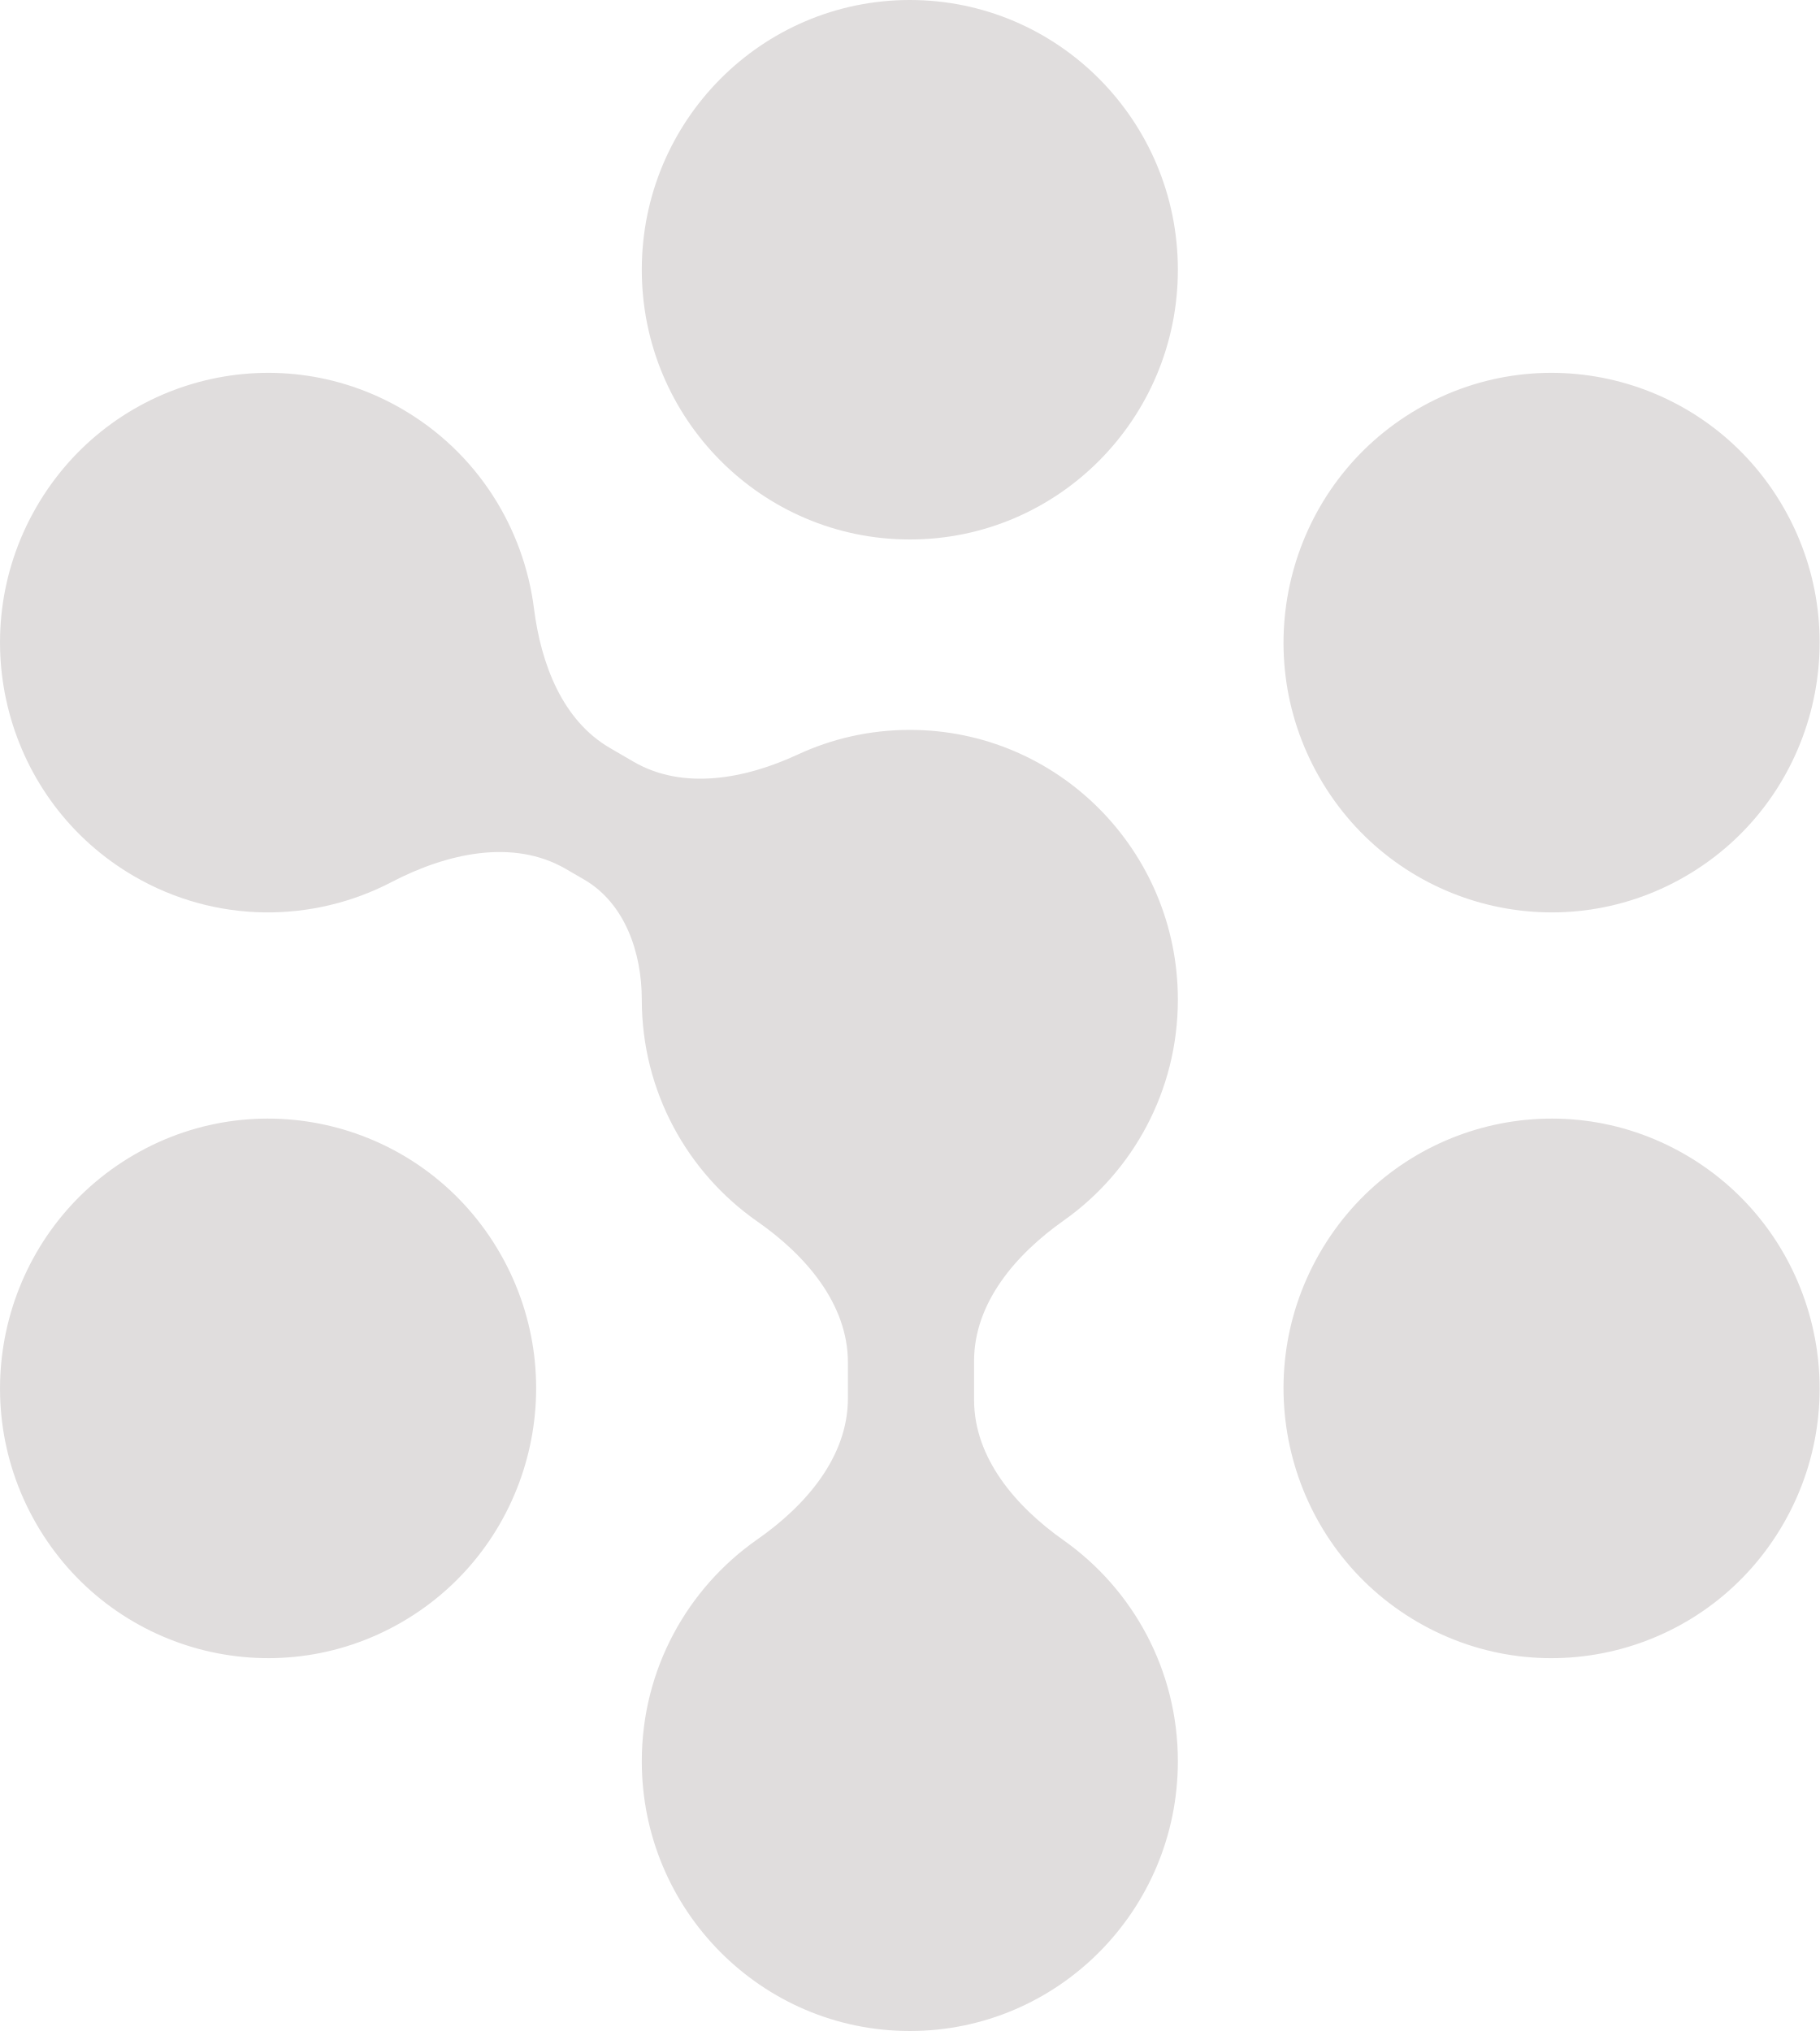
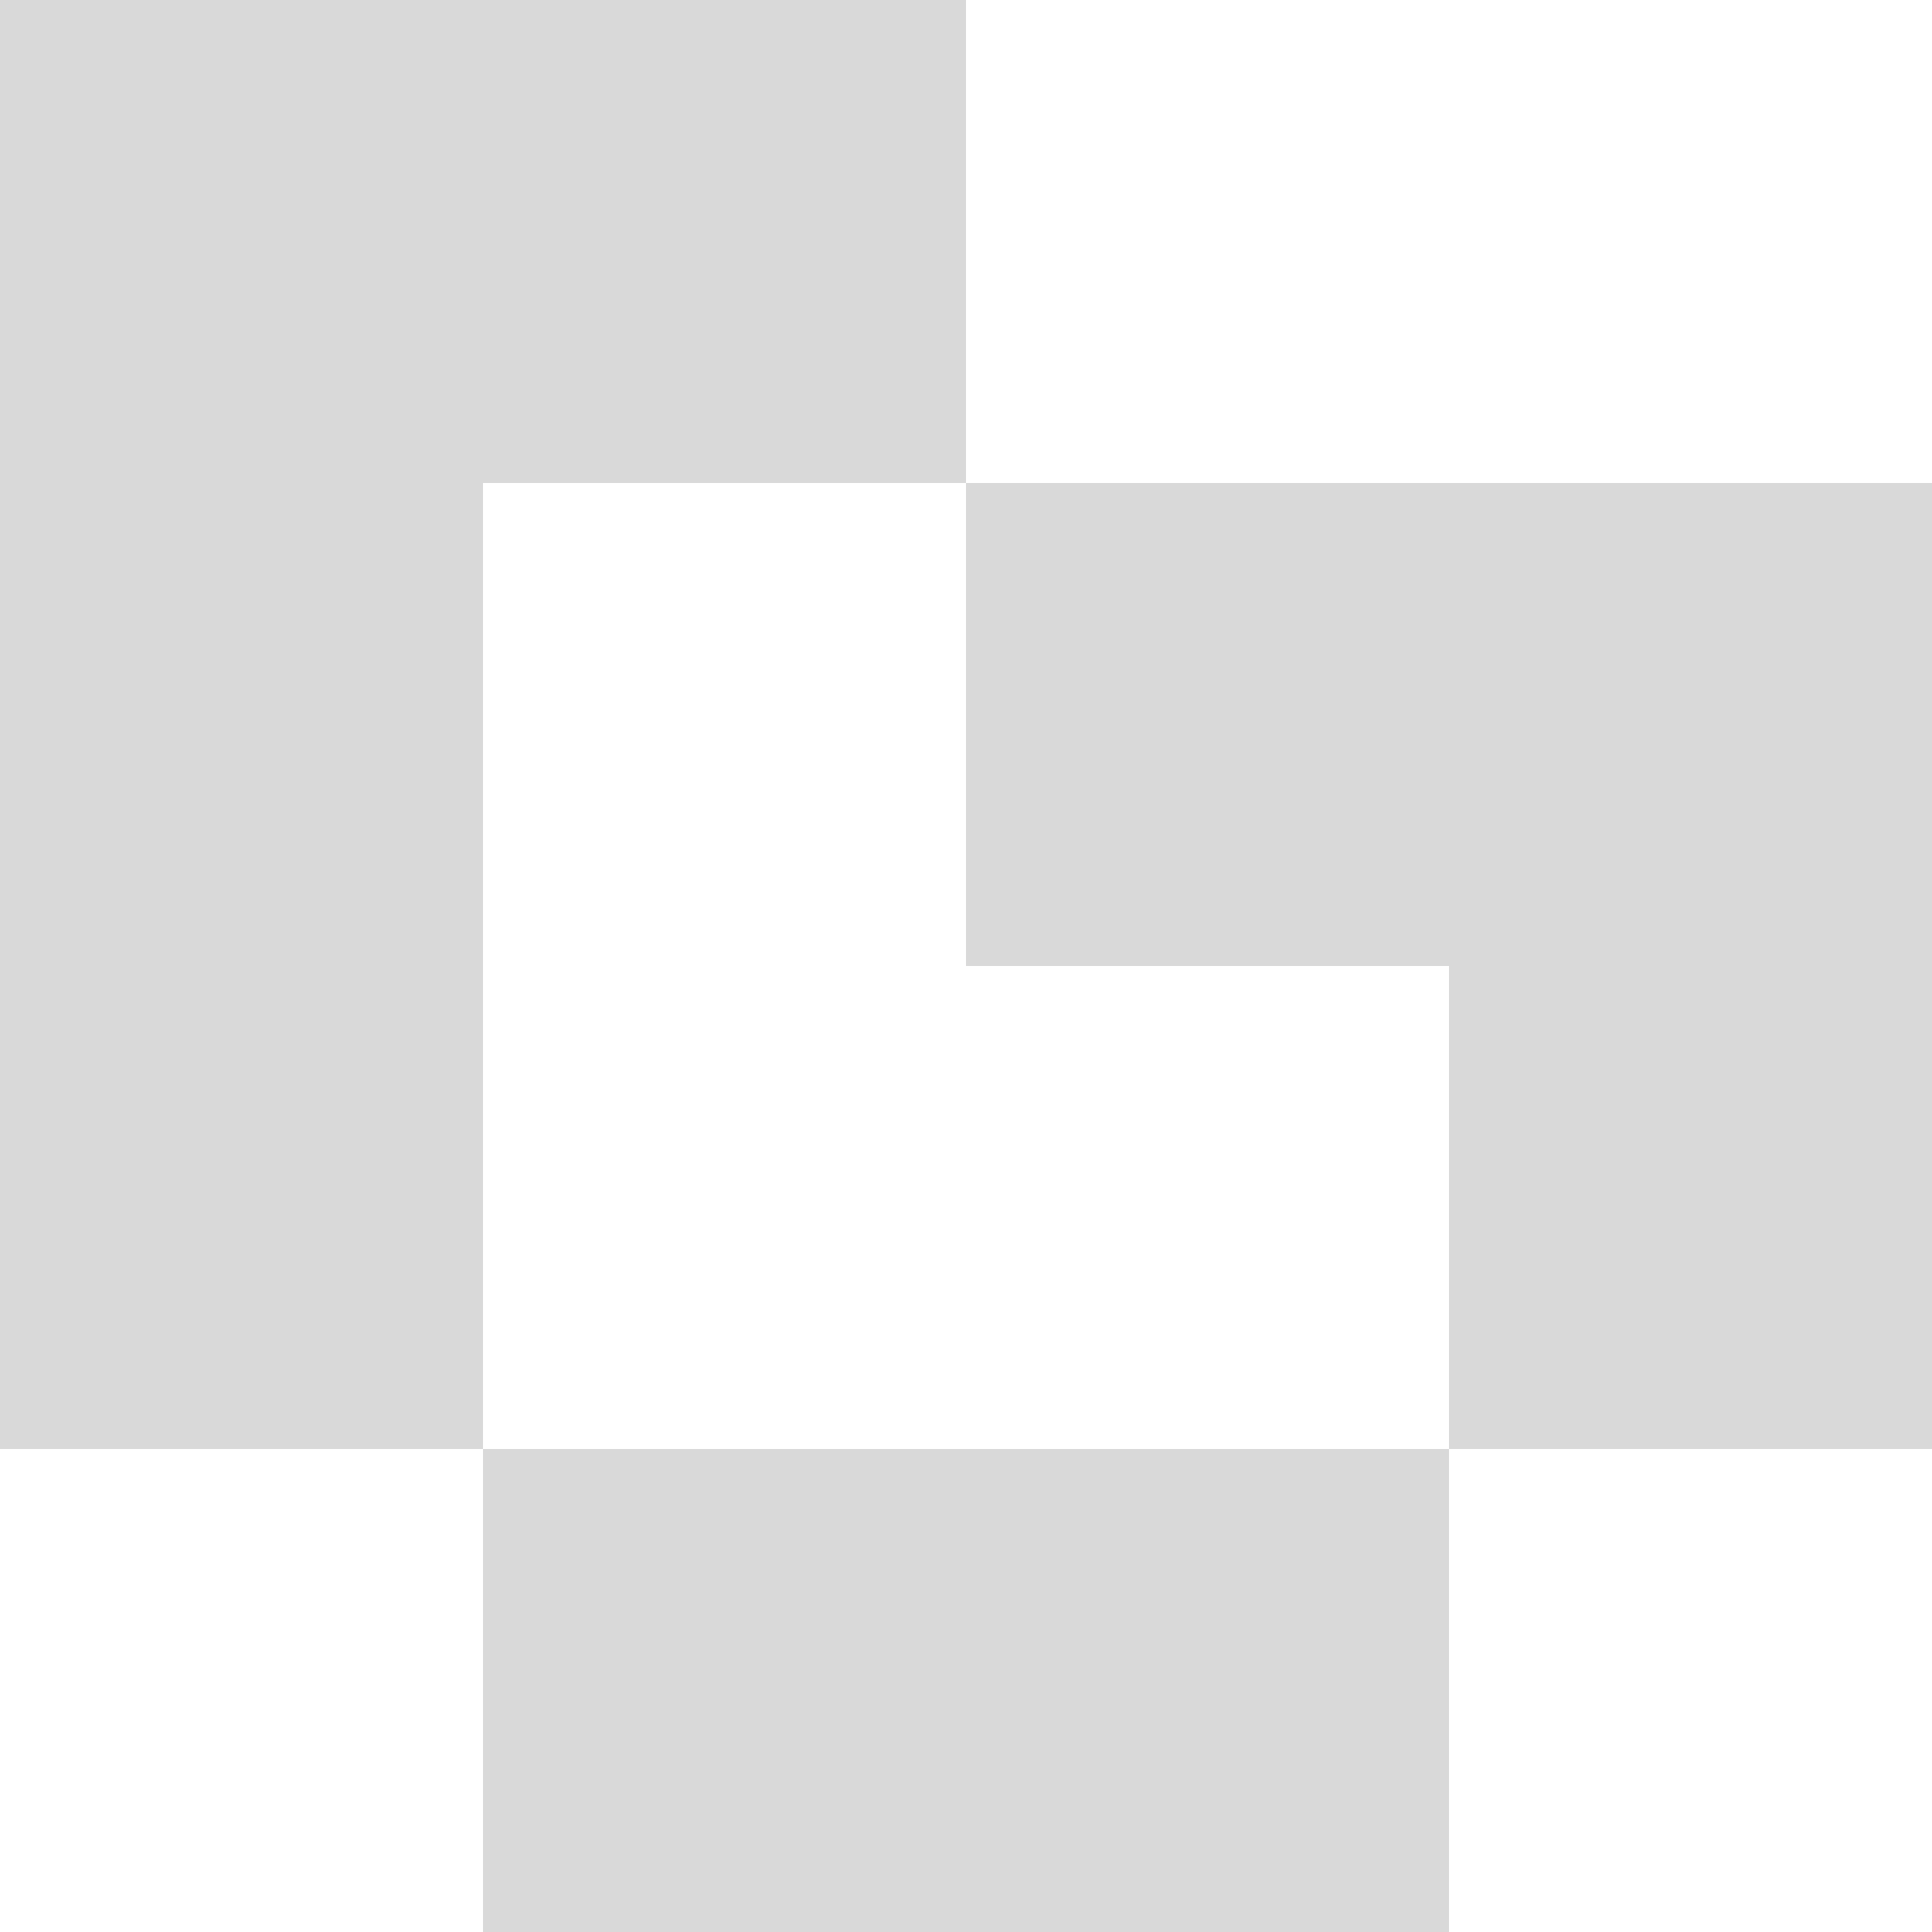
- <svg xmlns="http://www.w3.org/2000/svg" width="43" height="48" viewBox="0 0 43 48" fill="none">
-   <path d="M27.834 6.375C27.834 9.896 24.998 12.75 21.5 12.75C18.002 12.75 15.166 9.896 15.166 6.375C15.166 2.854 18.002 0 21.5 0C24.998 0 27.834 2.854 27.834 6.375Z" fill="#E0DDDD" />
-   <path d="M39.832 20.708C36.803 22.469 32.929 21.424 31.18 18.375C29.431 15.326 30.469 11.427 33.498 9.667C36.528 7.906 40.401 8.951 42.15 12C43.899 15.049 42.861 18.948 39.832 20.708Z" fill="#E0DDDD" />
-   <path d="M0.85 36C2.599 39.049 6.472 40.094 9.502 38.333C12.531 36.573 13.569 32.674 11.82 29.625C10.071 26.576 6.197 25.531 3.168 27.292C0.139 29.052 -0.899 32.951 0.85 36Z" fill="#E0DDDD" />
-   <path d="M39.832 27.292C36.803 25.531 32.929 26.576 31.18 29.625C29.431 32.674 30.469 36.573 33.498 38.334C36.528 40.094 40.401 39.049 42.15 36C43.899 32.951 42.861 29.052 39.832 27.292Z" fill="#E0DDDD" />
-   <path d="M9.502 9.667C6.472 7.906 2.599 8.951 0.85 12C-0.899 15.049 0.139 18.948 3.168 20.708C5.11 21.837 7.4 21.813 9.254 20.846C10.542 20.174 12.116 19.807 13.372 20.537L13.803 20.787C14.765 21.346 15.166 22.507 15.166 23.625C15.166 25.798 16.247 27.717 17.896 28.868C19.032 29.66 20.037 30.812 20.037 32.203V33.047C20.037 34.438 19.032 35.59 17.896 36.382C16.247 37.533 15.166 39.452 15.166 41.625C15.166 45.146 18.002 48 21.5 48C24.998 48 27.834 45.146 27.834 41.625C27.834 39.465 26.766 37.555 25.133 36.402C24.01 35.609 23.018 34.464 23.018 33.083V32.167C23.018 30.786 24.01 29.641 25.133 28.848C26.766 27.695 27.834 25.785 27.834 23.625C27.834 20.104 24.998 17.25 21.5 17.25C20.555 17.25 19.659 17.458 18.853 17.832C17.617 18.405 16.15 18.687 14.971 18.002L14.414 17.678C13.286 17.023 12.784 15.687 12.619 14.386C12.377 12.478 11.284 10.702 9.502 9.667Z" fill="#E0DDDD" />
+ <svg xmlns="http://www.w3.org/2000/svg" width="156" height="156" viewBox="0 0 156 156" fill="none">
+   <path d="M117 117V156H39V117H117ZM78 39H39V117H0V0H78V39ZM156 117H117V78H78V39H156V117Z" fill="#D9D9D9" />
</svg>
